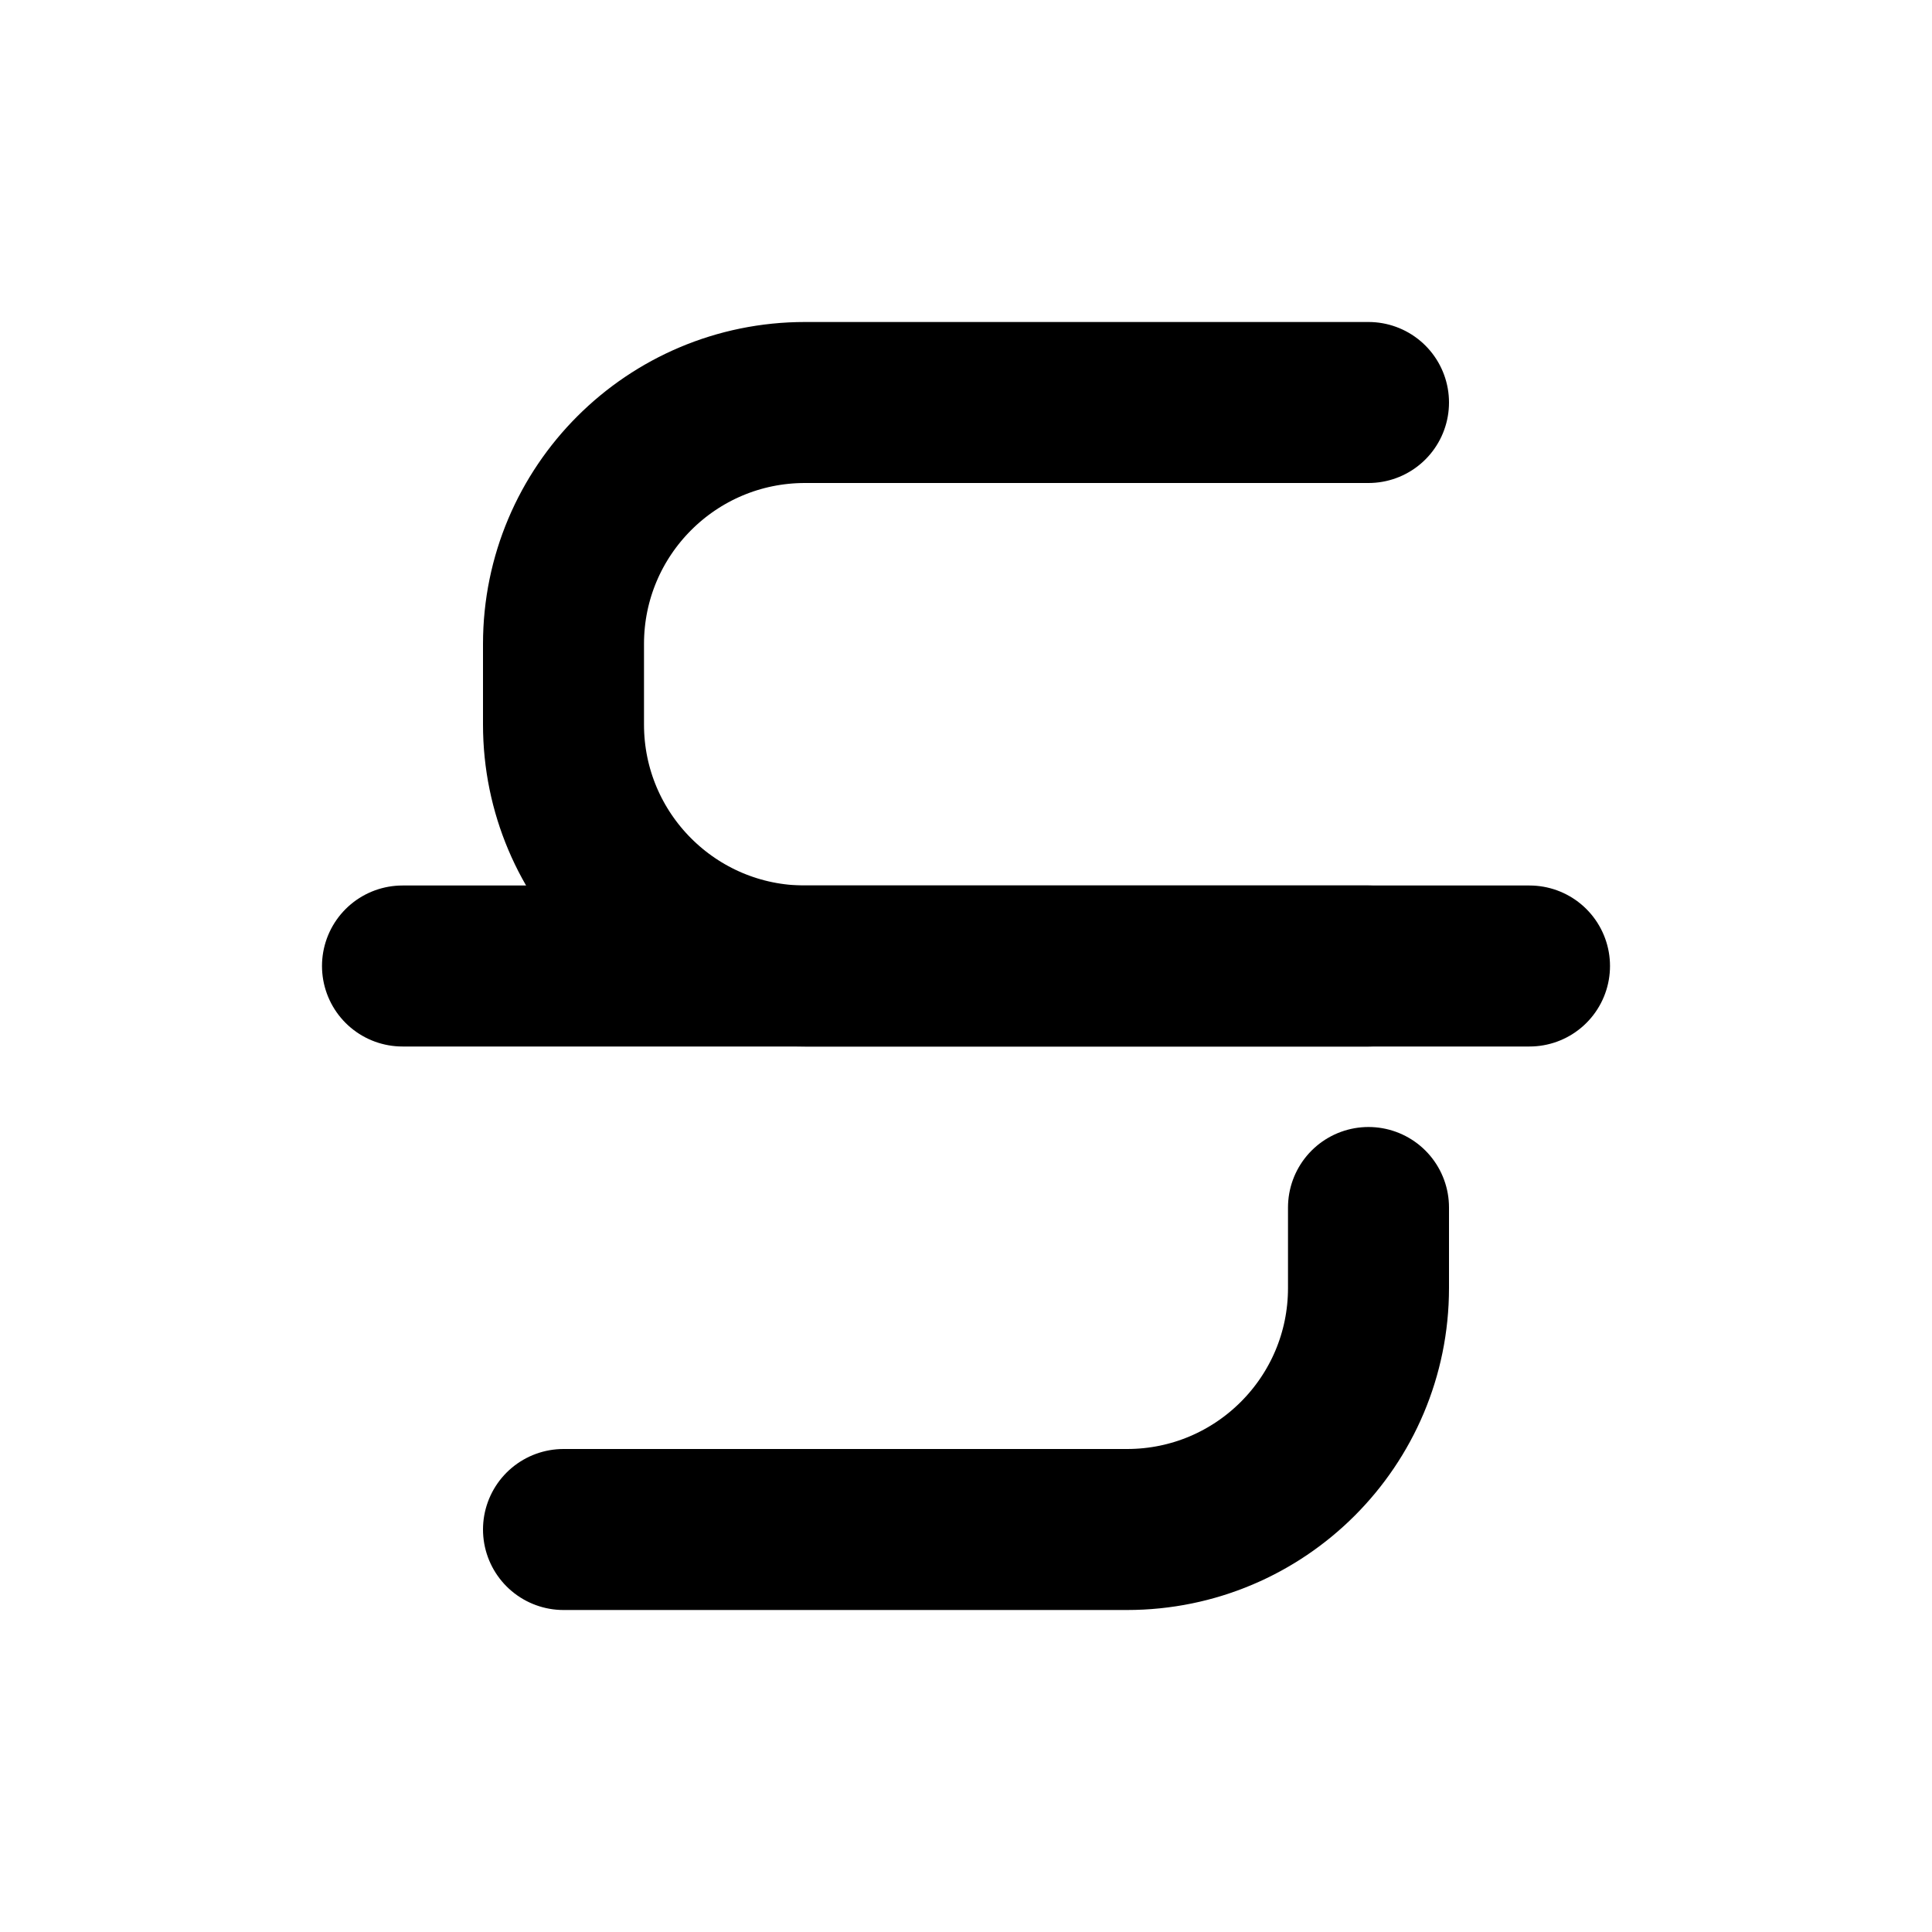
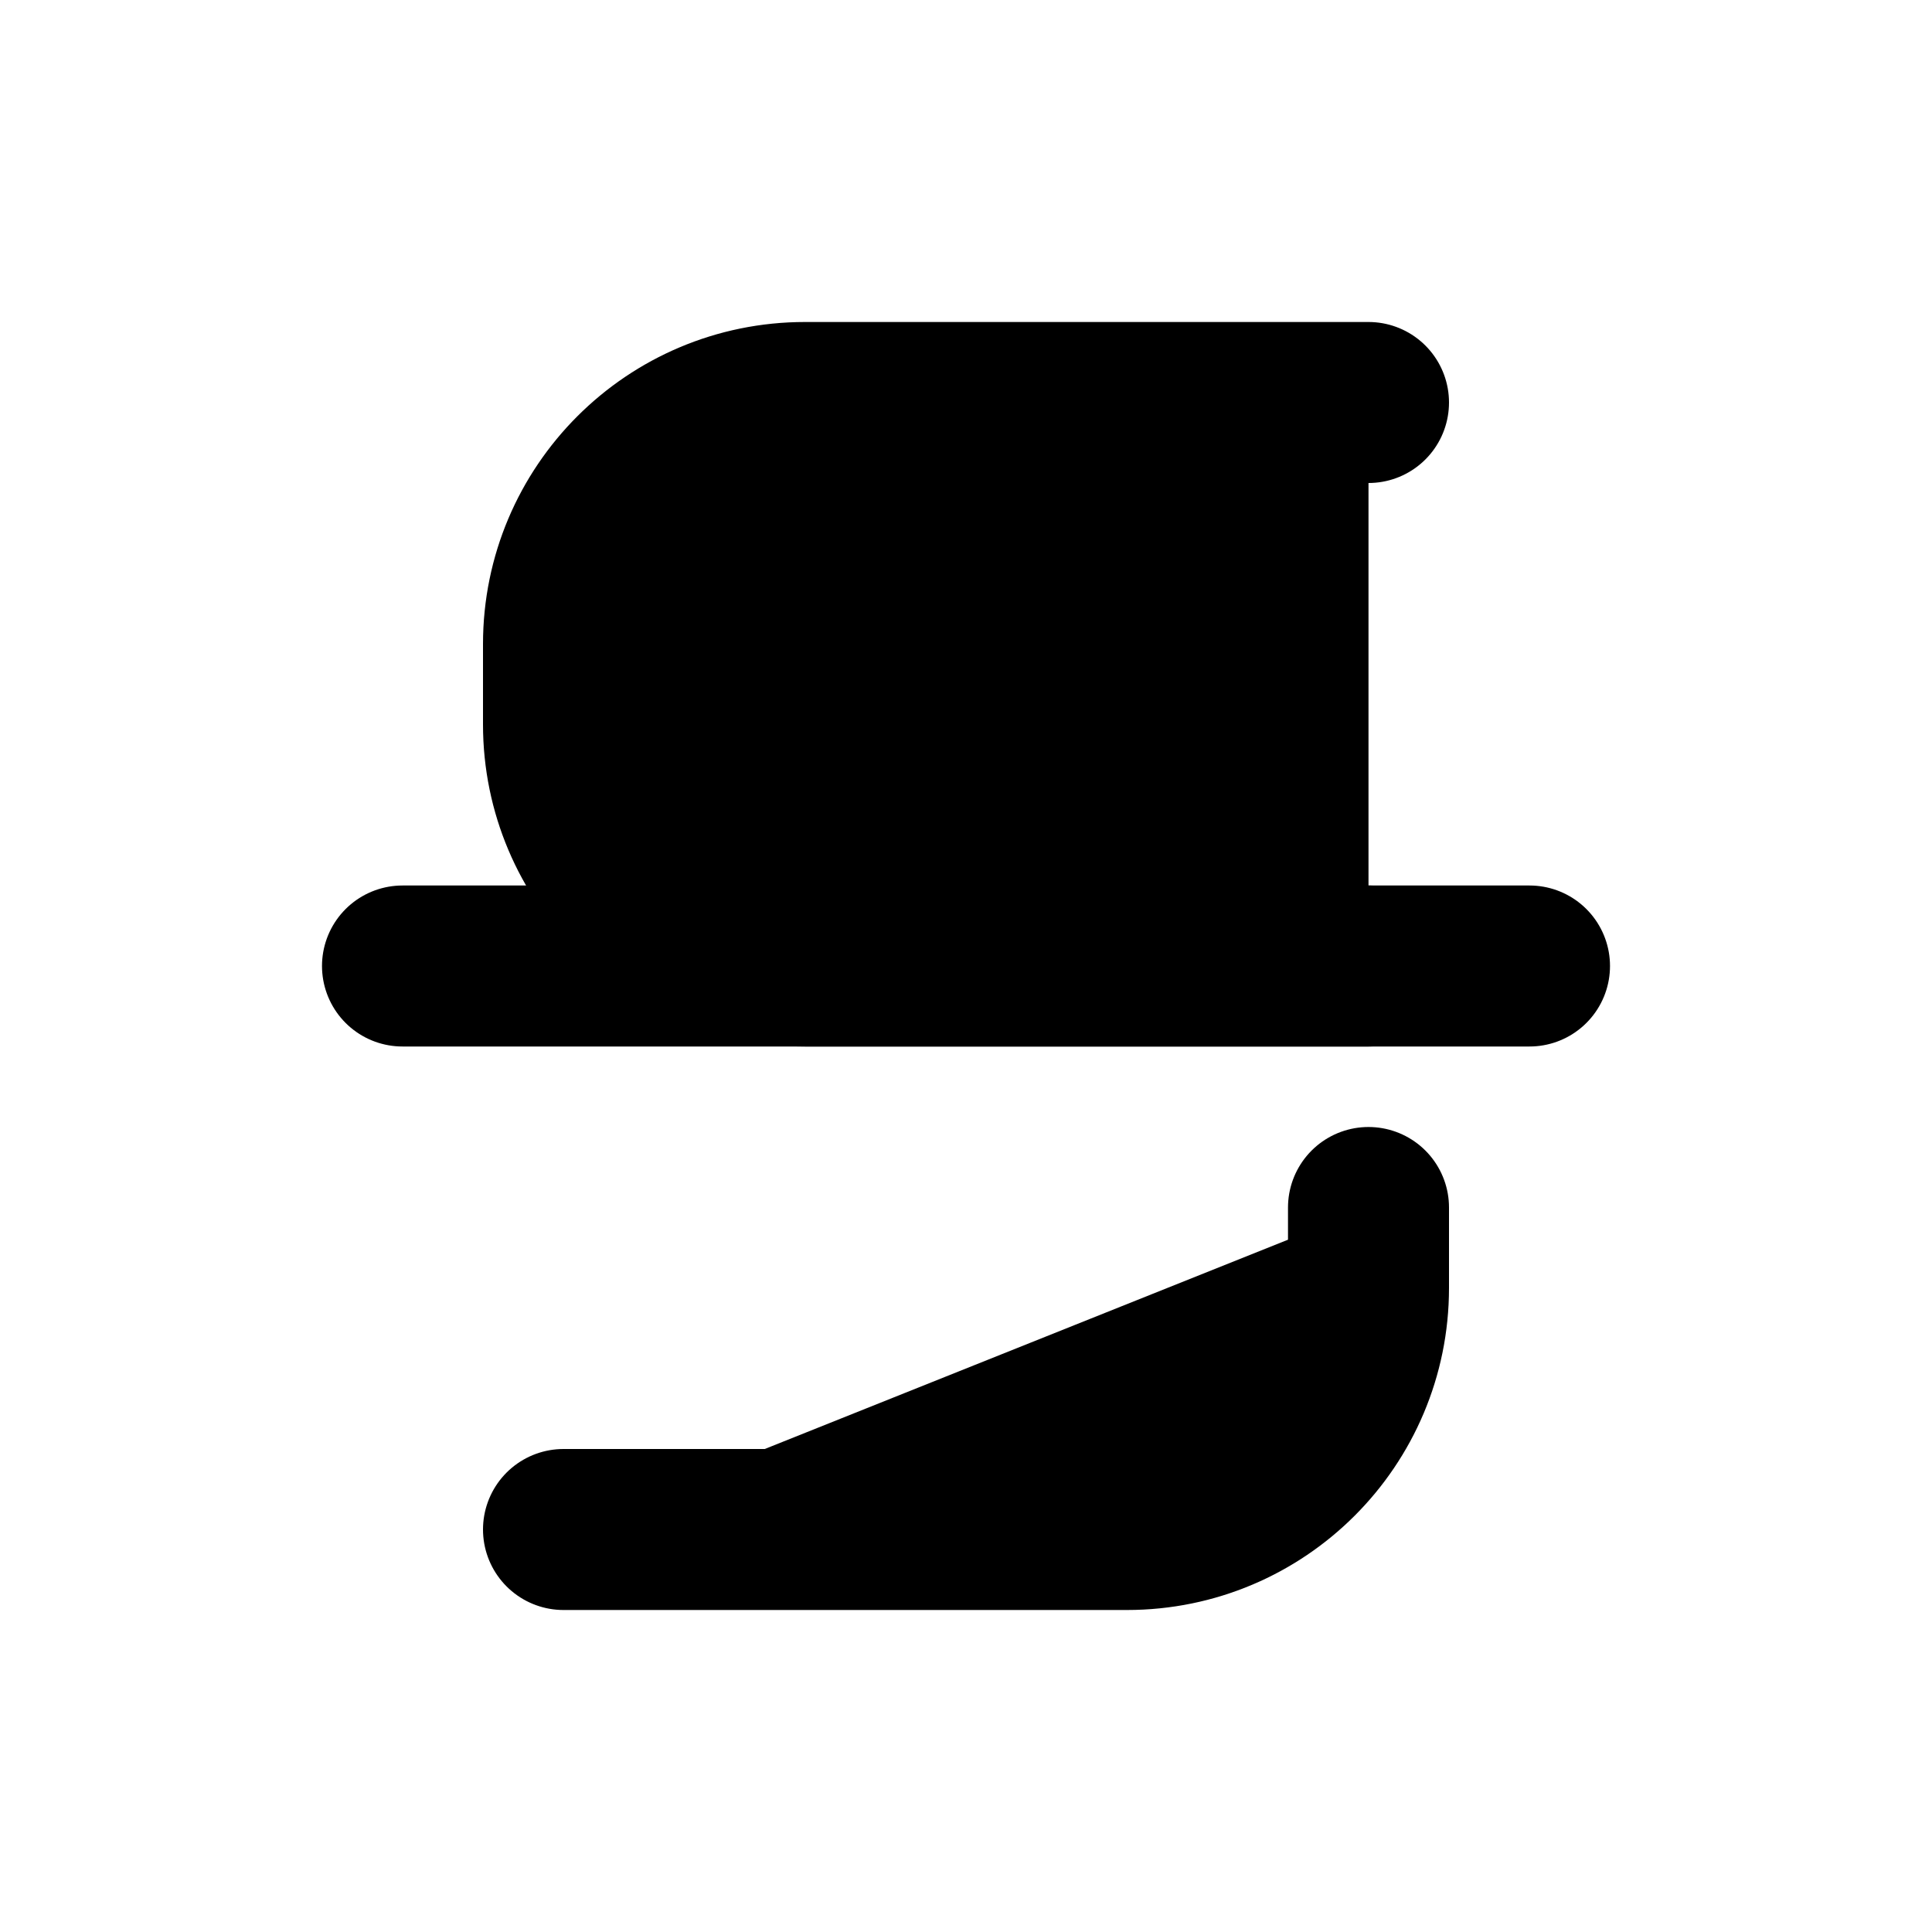
- <svg xmlns="http://www.w3.org/2000/svg" width="16px" height="16px" viewBox="0 0 24 24" fill="none">
-   <path d="M17 5H10C8.343 5 7 6.343 7 8V9C7 10.657 8.343 12 10 12H17M7 19H14C15.657 19 17 17.657 17 16V15" stroke="#000000" stroke-linecap="round" stroke-linejoin="round" stroke-width="2" />
-   <path d="M5 12H19" stroke="#000000" stroke-linecap="round" stroke-linejoin="round" stroke-width="2" />
+ <svg xmlns="http://www.w3.org/2000/svg" width="16px" height="16px" viewBox="0 0 24 24" fill="currentColor">
+   <path d="M17 5H10C8.343 5 7 6.343 7 8V9C7 10.657 8.343 12 10 12H17M7 19H14C15.657 19 17 17.657 17 16V15" stroke="currentColor" stroke-linecap="round" stroke-linejoin="round" stroke-width="2" />
+   <path d="M5 12H19" stroke="currentColor" stroke-linecap="round" stroke-linejoin="round" stroke-width="2" />
</svg>
